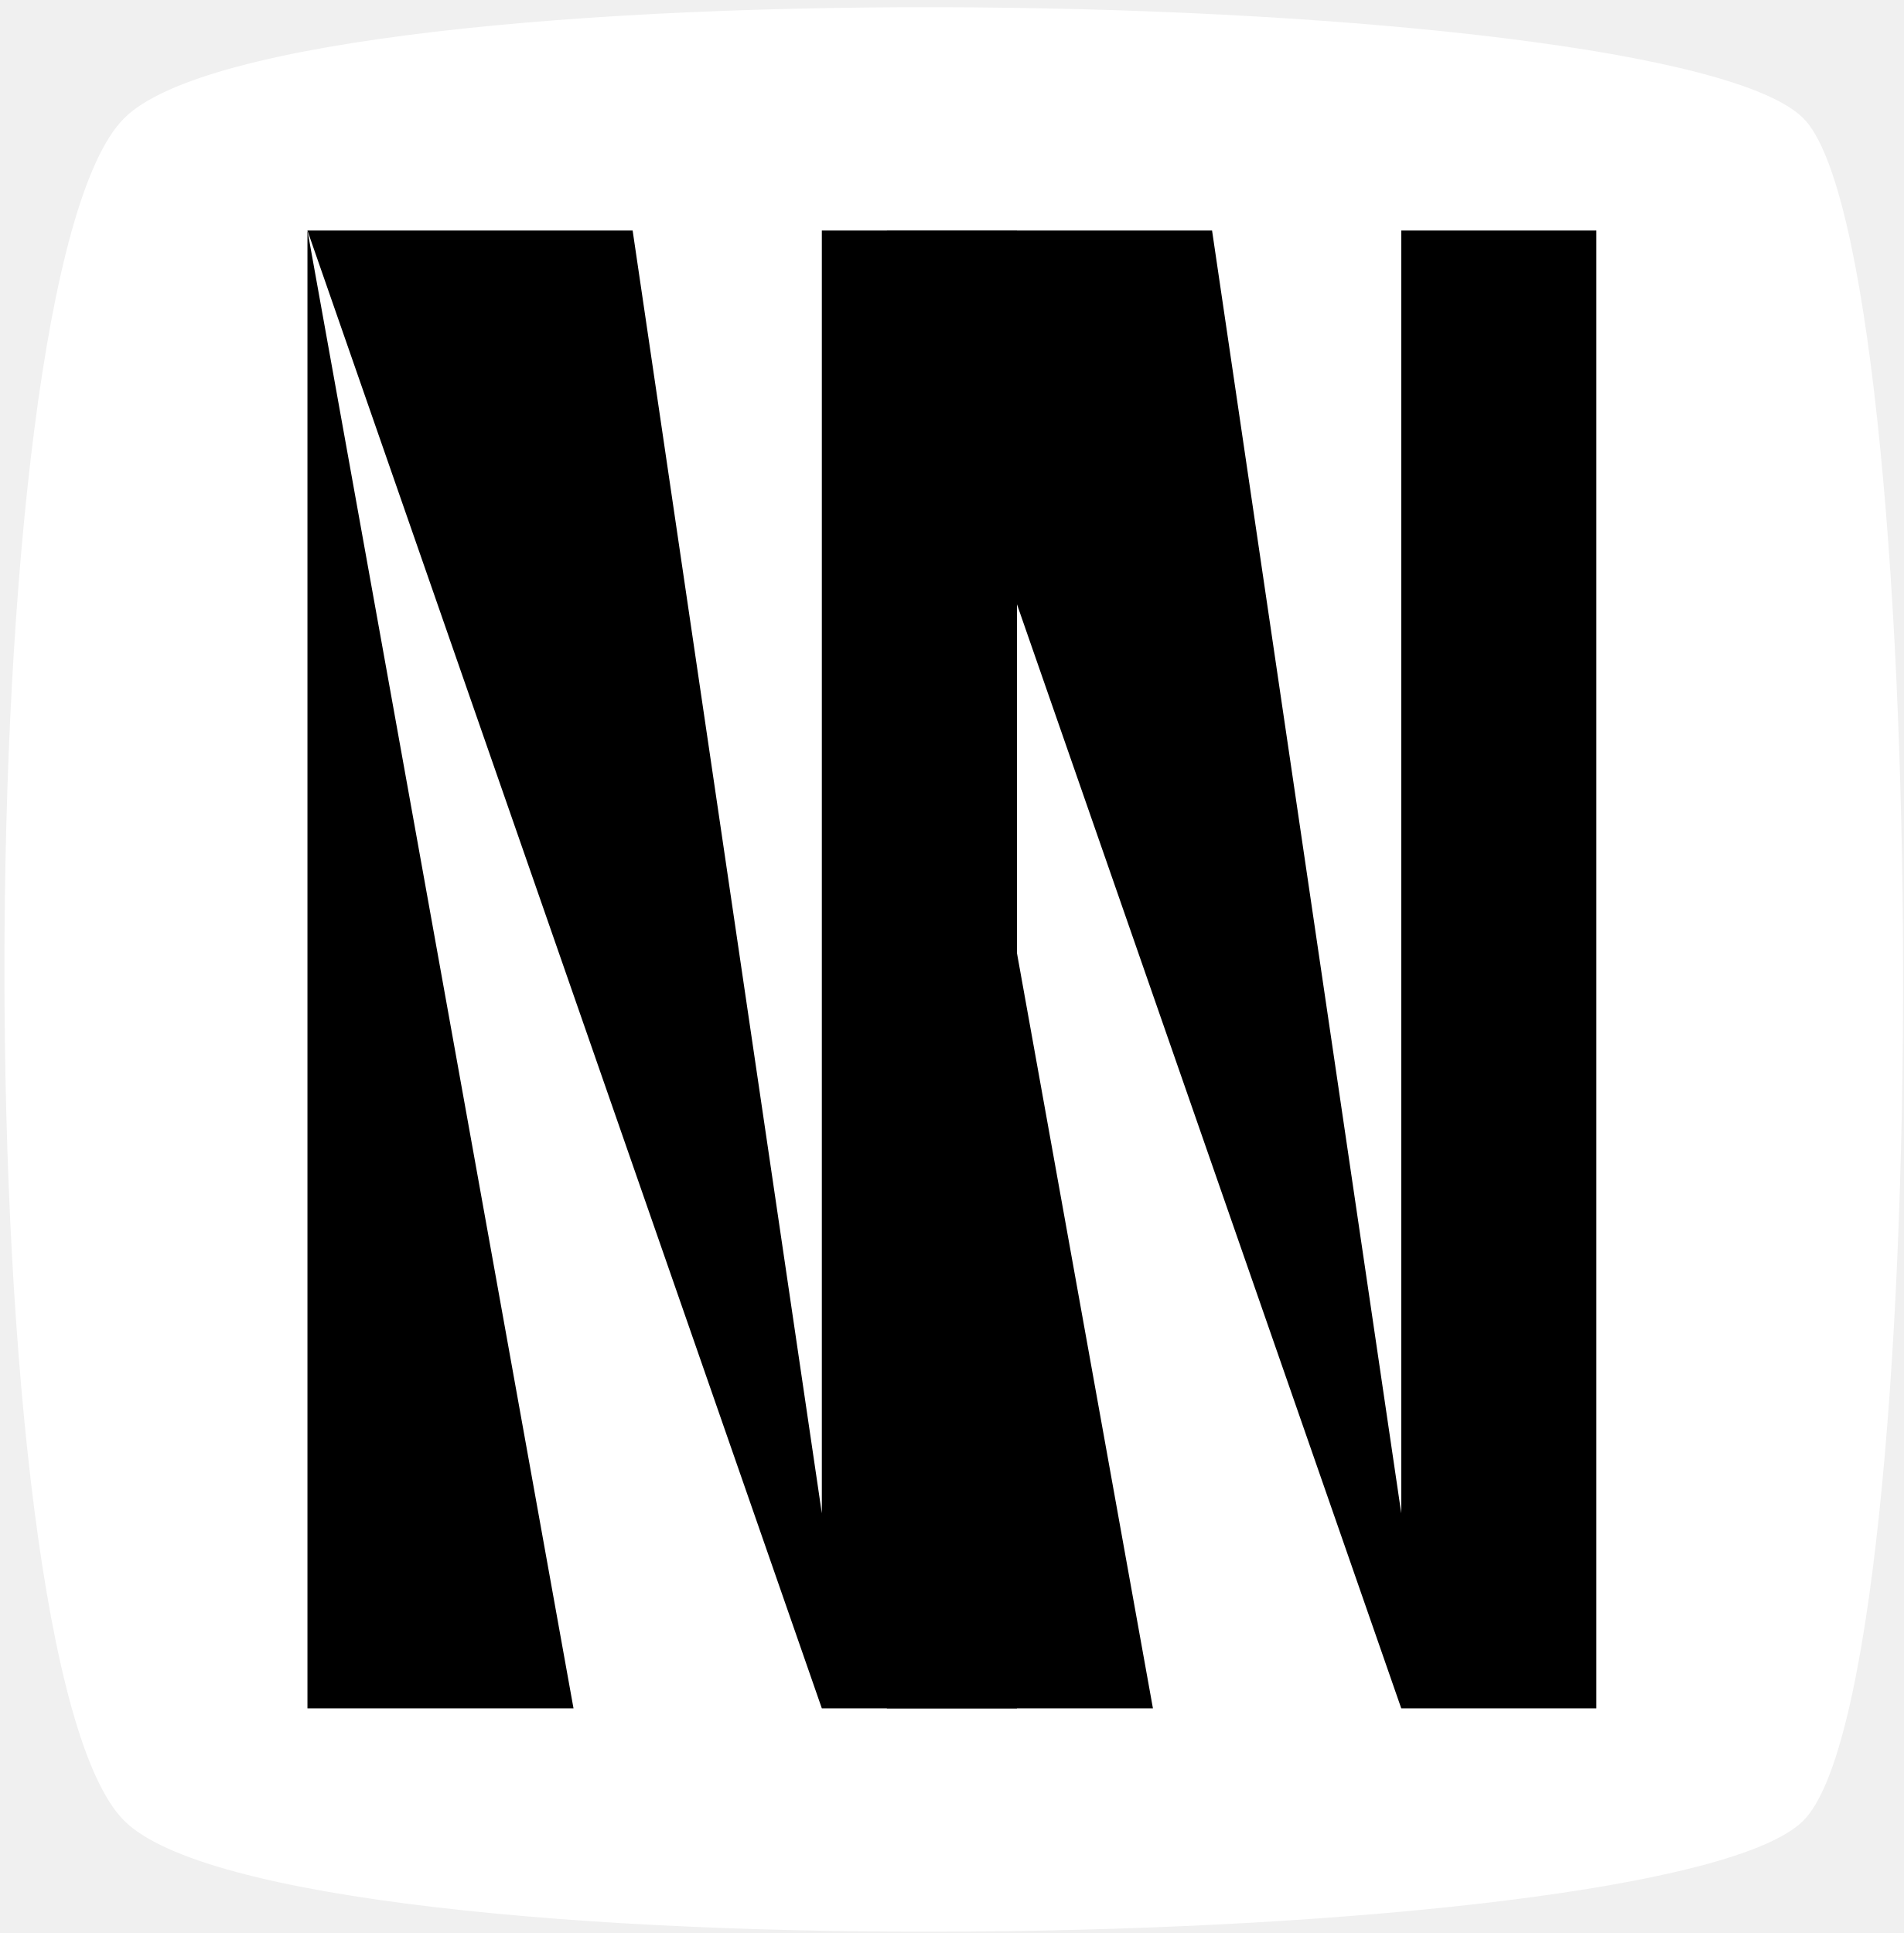
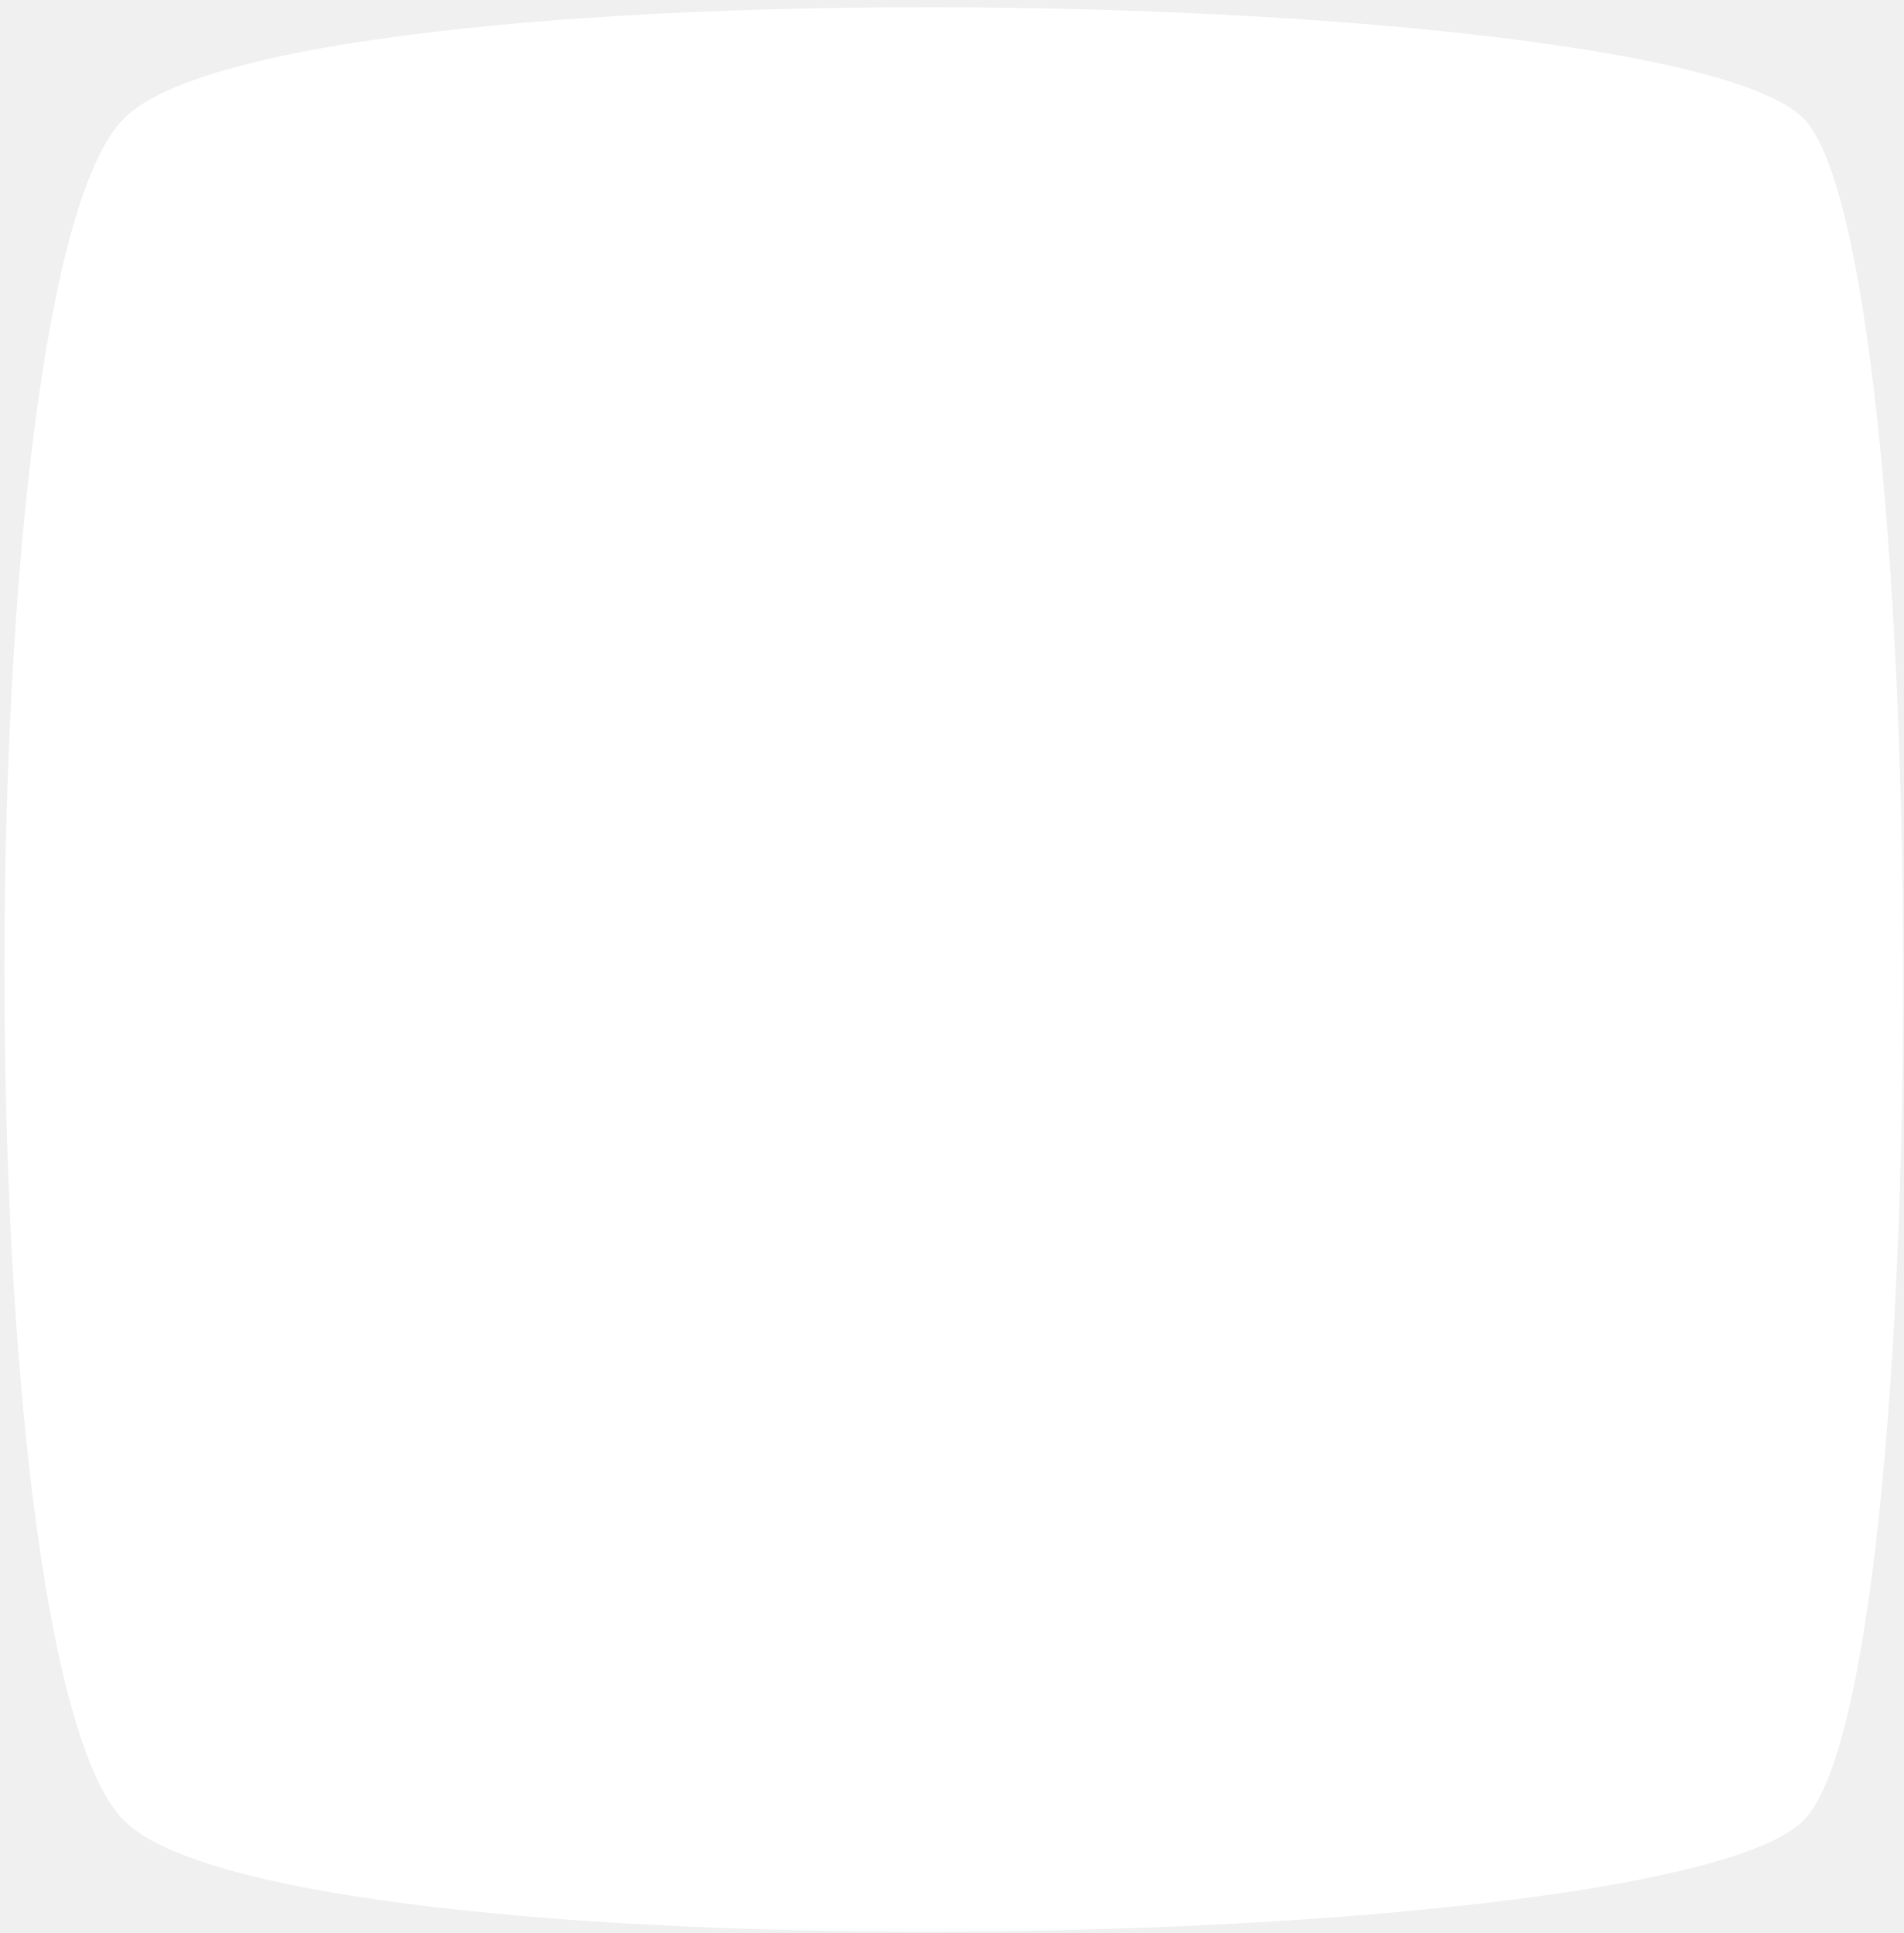
<svg xmlns="http://www.w3.org/2000/svg" width="322px" height="327px">
  <g fill="none" fill-rule="evenodd">
    <path d="M21 20C48-7 282-3 305 20c22 22 23 265 0 288s-257 27-284 0S-6 47 21 20z" fill="#FFF" />
-     <g fill="#000">
+     <g fill="#FFF">
      <path d="M52 39h55l32 217V39h33v250h-33L52 39l45 250H52z" />
      <path d="M150 39h55l32 217V39h33v250h-33L150 39l45 250h-45z" />
    </g>
  </g>
</svg>
